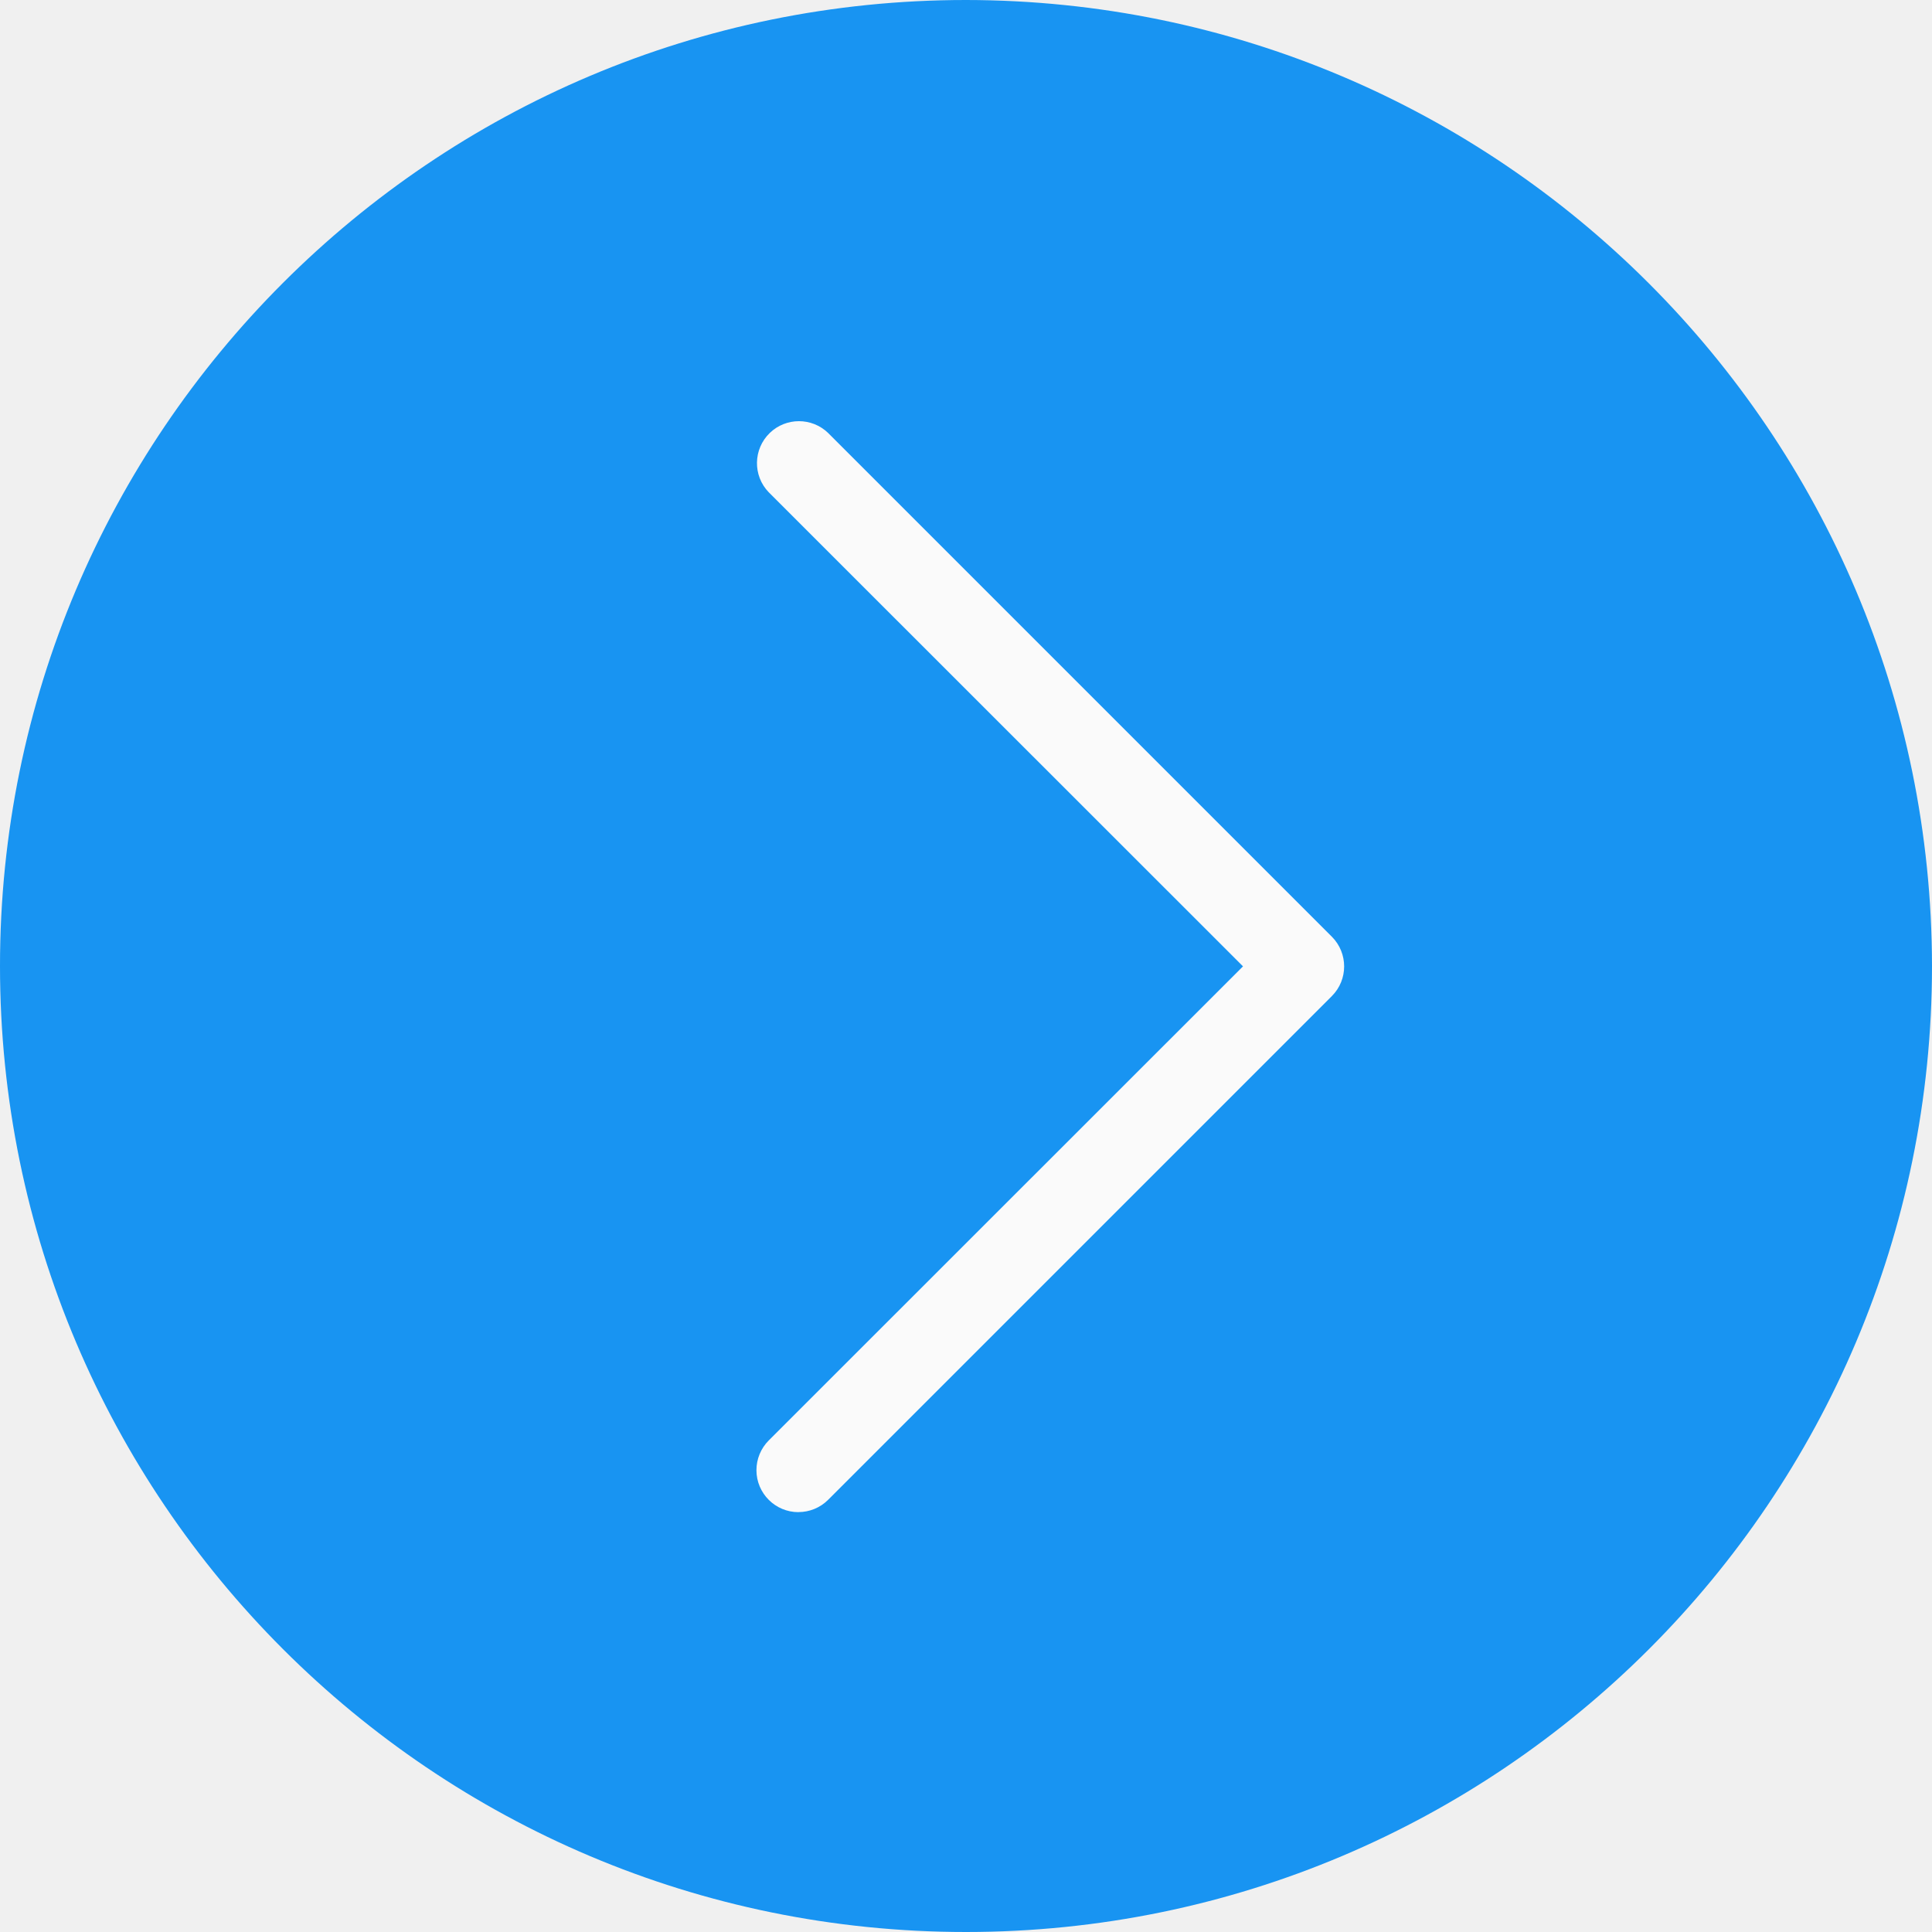
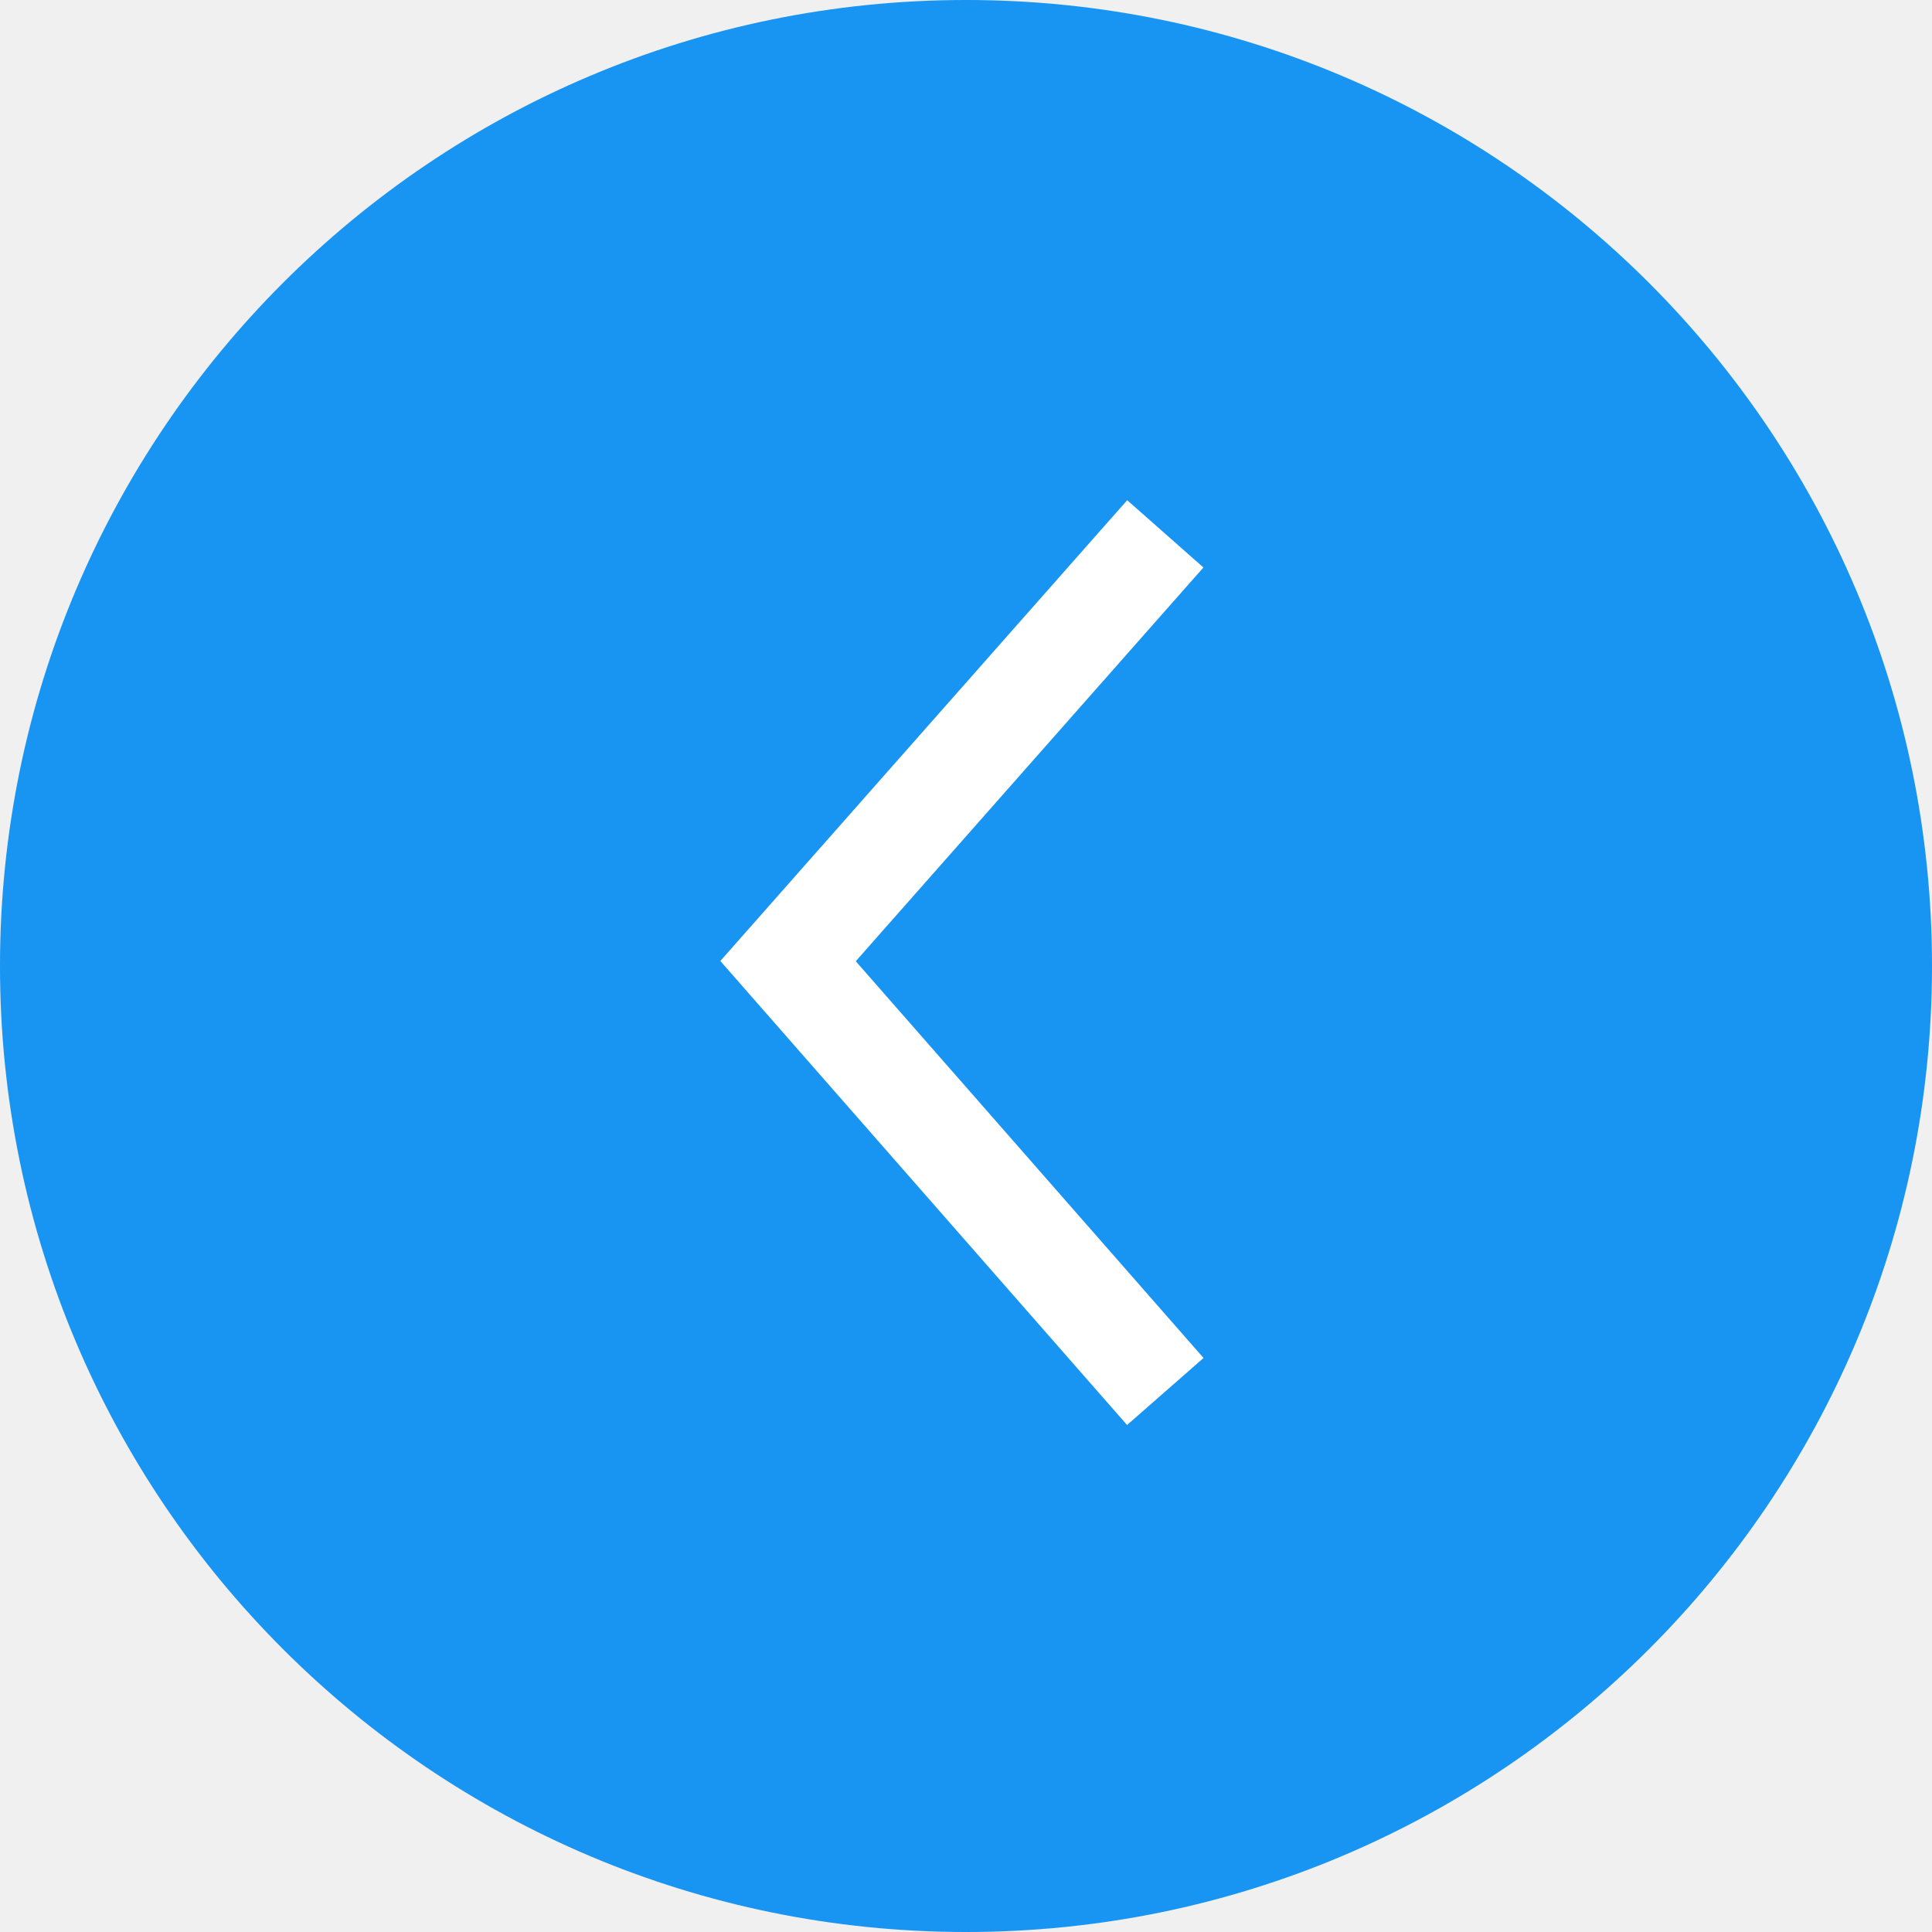
- <svg xmlns="http://www.w3.org/2000/svg" version="1.1" id="Capa_1" x="0px" y="0px" viewBox="0 0 32 32" xml:space="preserve" width="32" height="32">
-   <defs id="defs39" />
-   <path style="fill:#1894f2;fill-opacity:1;stroke-width:0.065" d="M 15.999,0 C 7.162,7.8226858e-4 -7.8318732e-4,7.165 -9.1874594e-7,16.001 7.8134983e-4,24.838 7.165,32.001 16.001,32 24.837,31.999 32,24.836 32,16 31.99,7.167 24.832,0.009 15.999,0 Z" id="path2" />
-   <path style="fill:#fafafa;stroke-width:0.065" d="m 13.226,25.046 c -0.384,7.17e-4 -0.696,-0.31 -0.697,-0.694 -3.26e-4,-0.185 0.073,-0.363 0.204,-0.494 l 7.855,-7.852 -7.855,-7.852 c -0.267,-0.276 -0.259,-0.716 0.017,-0.983 0.269,-0.26 0.697,-0.26 0.966,0 l 8.344,8.344 c 0.271,0.272 0.271,0.712 0,0.983 l -8.344,8.344 c -0.13,0.13 -0.307,0.203 -0.491,0.203 z" id="path4" />
-   <g id="g6">
- </g>
-   <g id="g8">
- </g>
-   <g id="g10">
- </g>
-   <g id="g12">
- </g>
-   <g id="g14">
- </g>
-   <g id="g16">
- </g>
-   <g id="g18">
- </g>
-   <g id="g20">
- </g>
-   <g id="g22">
- </g>
-   <g id="g24">
- </g>
-   <g id="g26">
- </g>
-   <g id="g28">
- </g>
-   <g id="g30">
- </g>
-   <g id="g32">
- </g>
-   <g id="g34">
- </g>
+ <svg xmlns="http://www.w3.org/2000/svg" width="38" height="38" viewBox="0 0 38 38">
+   <g id="Grupo_71" data-name="Grupo 71" transform="translate(-569 -2544)">
+     <circle id="Elipse_7" data-name="Elipse 7" cx="19" cy="19" r="19" transform="translate(607 2582) rotate(180)" fill="#1894f2" />
+     <path id="Trazado_27" data-name="Trazado 27" d="M0,0,7.42,8.465,0,16.869" transform="translate(591.92 2571.369) rotate(180)" fill="none" stroke="#fff" stroke-width="2" />
+   </g>
</svg>
